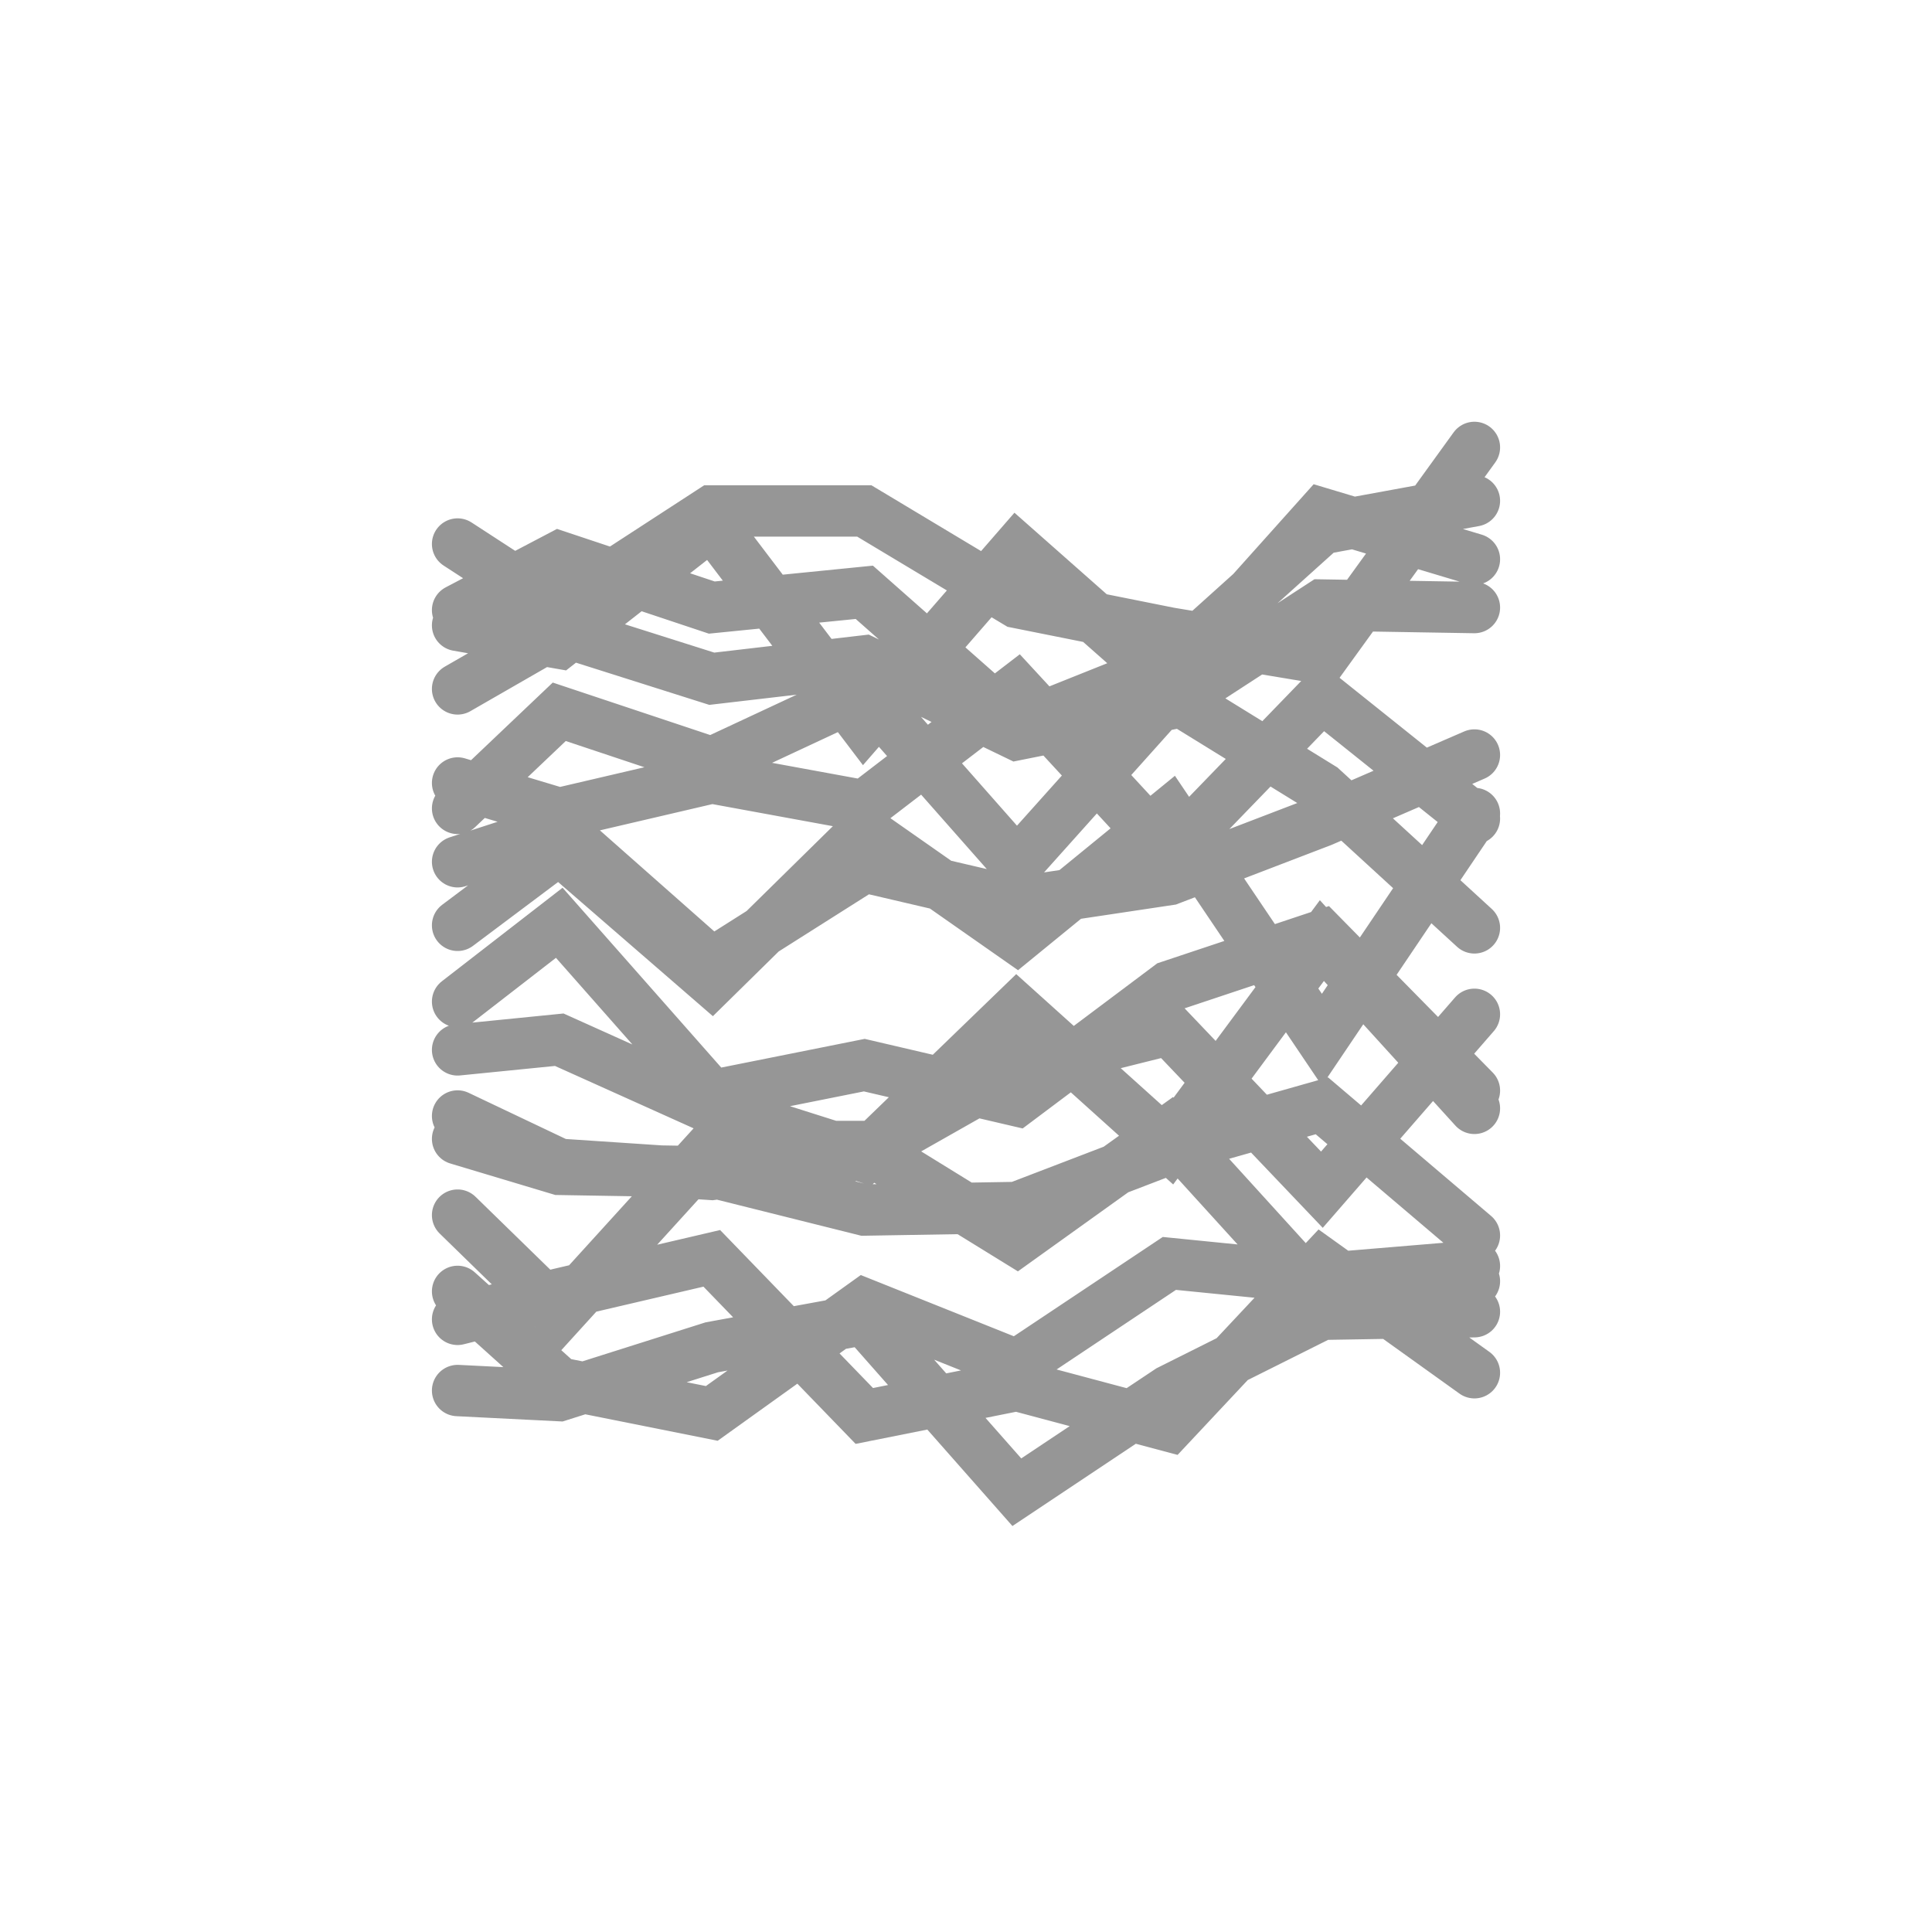
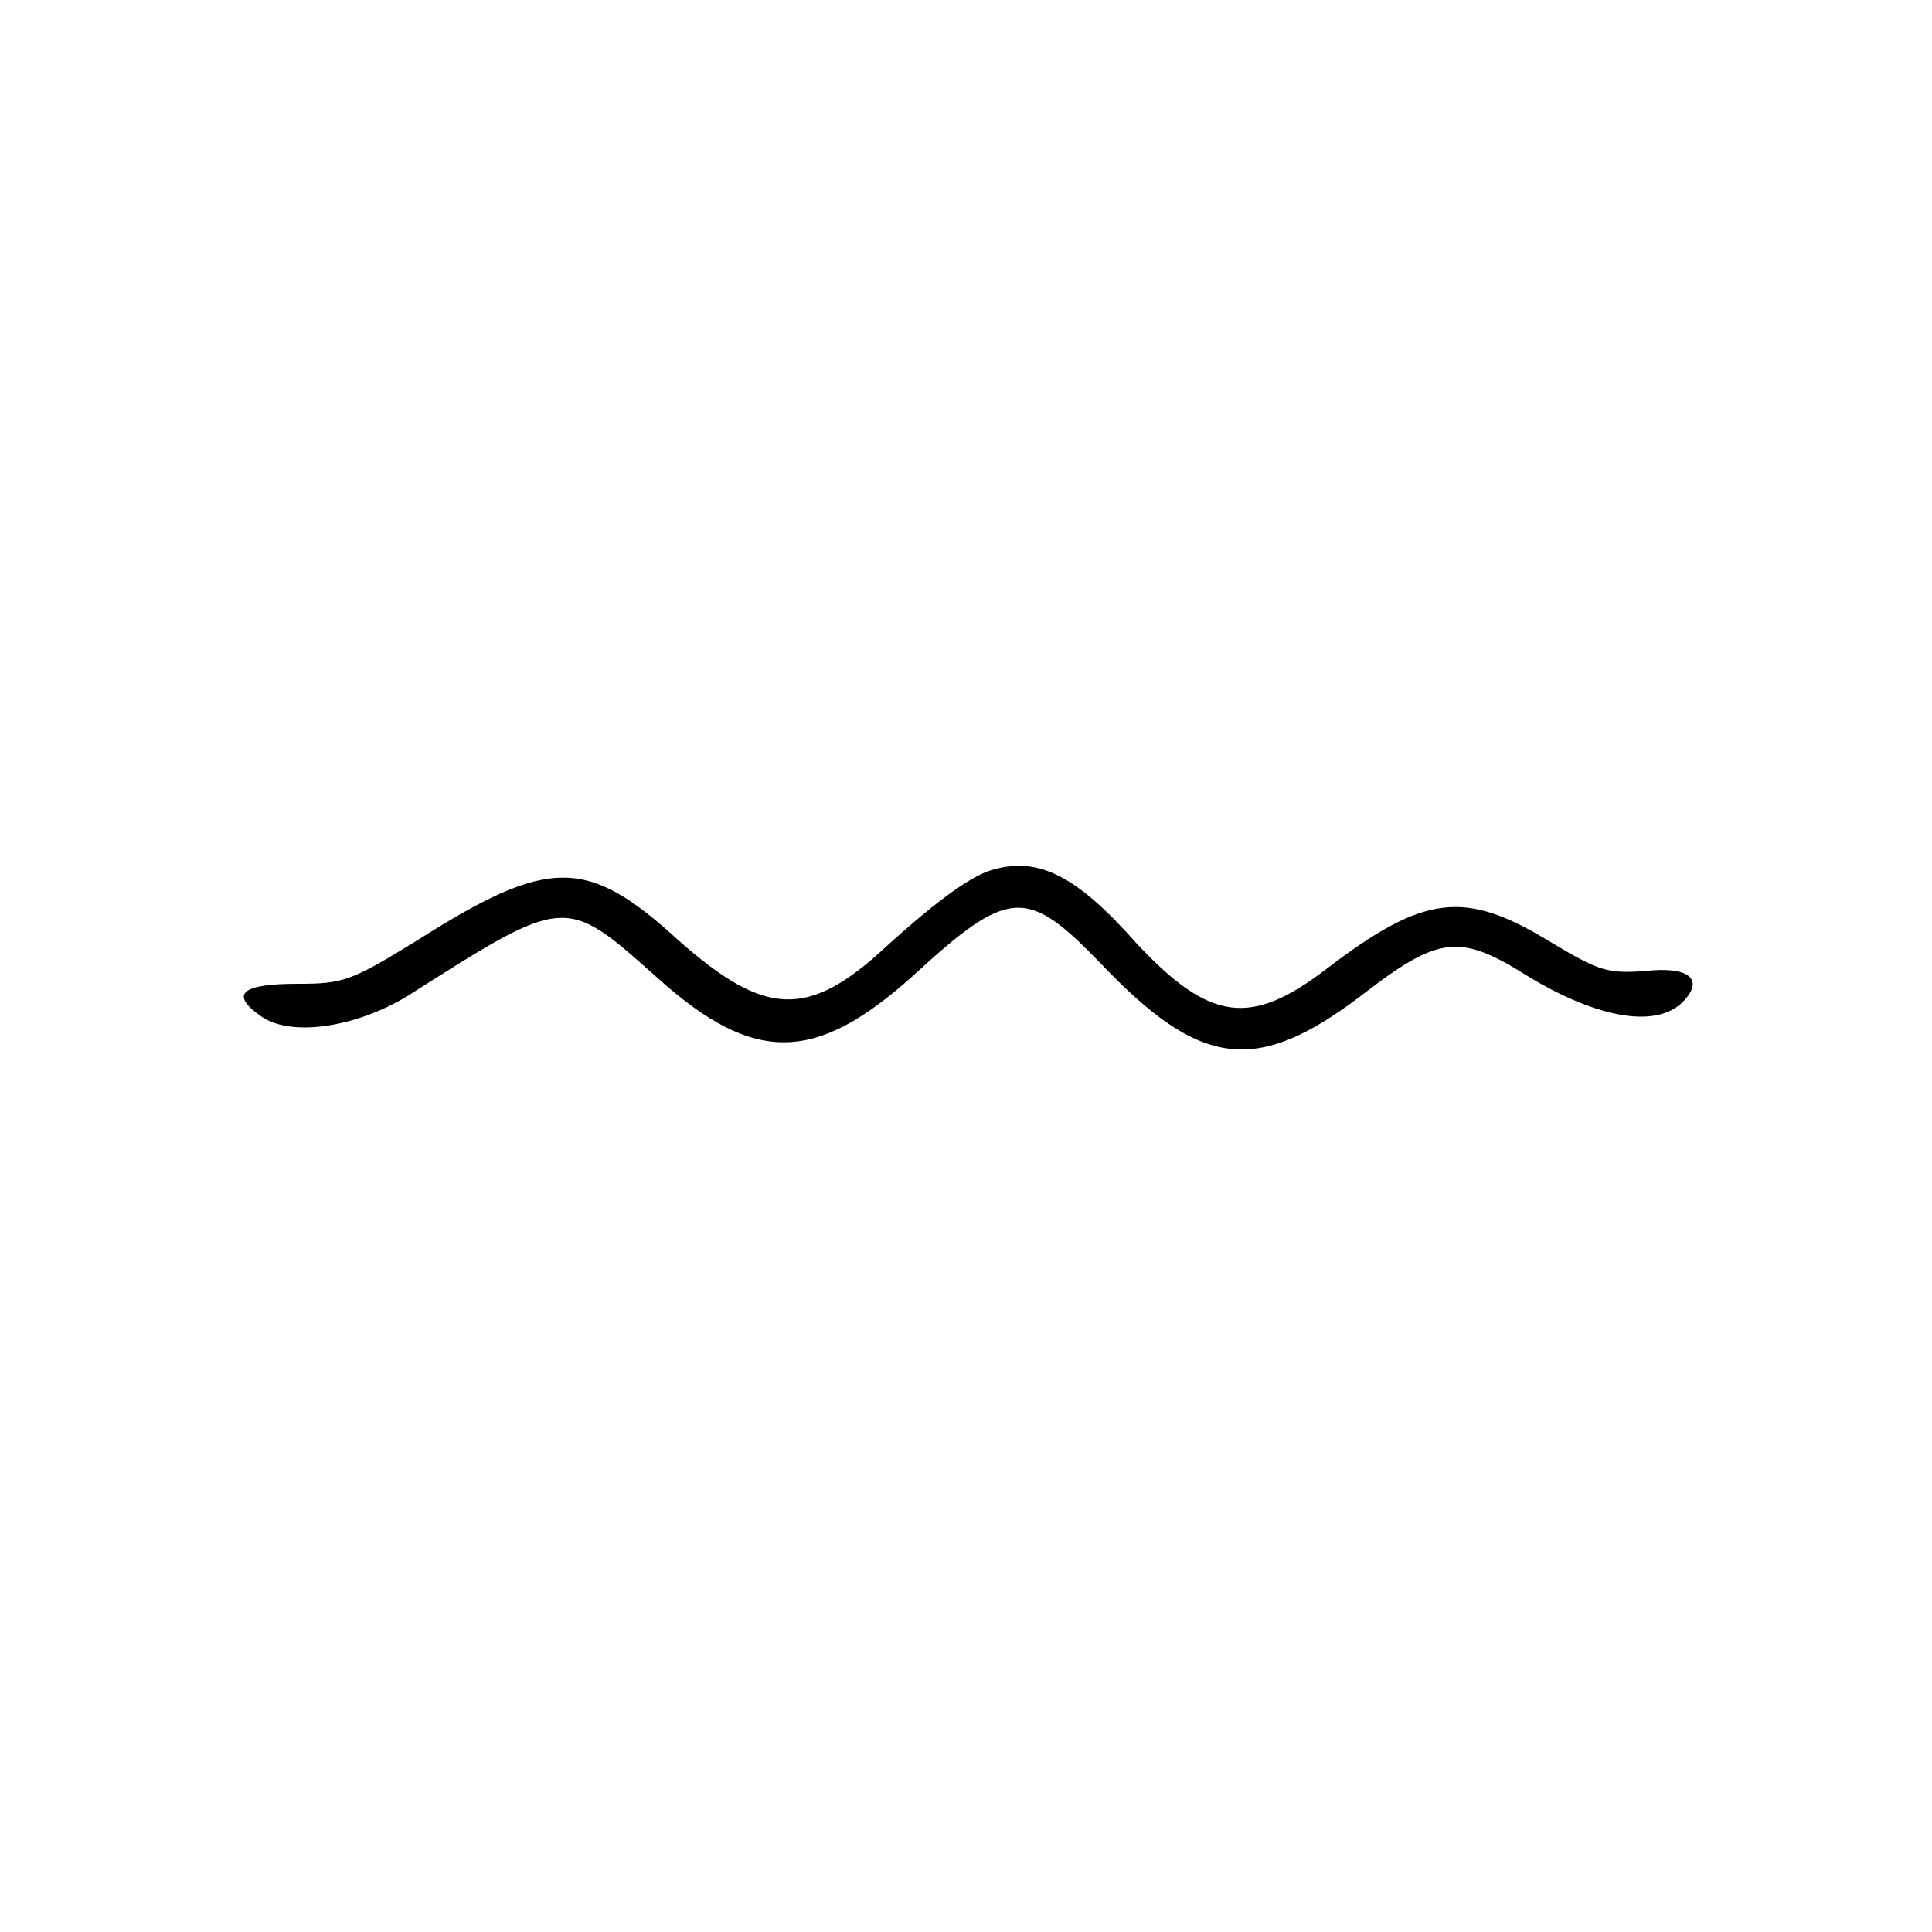
<svg xmlns="http://www.w3.org/2000/svg" viewBox="-6 -6 76 76" width="76" height="76">
  <g>
-     <path d="M 12 15.4 L 16 18.0 L 22 14.1 L 28 14.1 L 34 17.7 L 40 18.9 L 46 19.9 L 52 11.6 M 12 18.0 L 16 15.9 L 22 17.9 L 28 17.3 L 34 22.6 L 40 20.2 L 46 14.8 L 52 13.7 M 12 18.6 L 16 19.3 L 22 14.6 L 28 22.5 L 34 15.6 L 40 20.9 L 46 14.2 L 52 16.0 M 12 21.1 L 16 18.8 L 22 20.7 L 28 20.0 L 34 22.9 L 40 21.7 L 46 17.8 L 52 17.9 M 12 24.8 L 16 26.0 L 22 24.6 L 28 25.7 L 34 21.1 L 40 27.6 L 46 21.4 L 52 26.2 M 12 25.8 L 16 22.0 L 22 24.0 L 28 21.2 L 34 28.0 L 40 21.3 L 46 25.0 L 52 30.5 M 12 27.9 L 16 26.6 L 22 31.9 L 28 28.1 L 34 29.5 L 40 28.6 L 46 26.3 L 52 23.7 M 12 30.4 L 16 27.4 L 22 32.6 L 28 26.7 L 34 30.9 L 40 26.0 L 46 34.9 L 52 26.0 M 12 33.4 L 16 30.3 L 22 37.1 L 28 35.9 L 34 37.3 L 40 32.8 L 46 30.8 L 52 36.9 M 12 35.3 L 16 34.9 L 22 37.6 L 28 39.5 L 34 33.7 L 40 39.1 L 46 31.0 L 52 37.6 M 12 37.9 L 16 39.8 L 22 40.2 L 28 39.4 L 34 36.0 L 40 34.5 L 46 40.8 L 52 33.9 M 12 38.8 L 16 40.0 L 22 40.1 L 28 41.6 L 34 41.5 L 40 39.2 L 46 37.5 L 52 42.6 M 12 41.8 L 16 45.7 L 22 39.1 L 28 39.1 L 34 42.8 L 40 38.5 L 46 45.1 L 52 44.4 M 12 44.8 L 16 48.4 L 22 49.6 L 28 45.3 L 34 47.7 L 40 43.7 L 46 44.3 L 52 43.8 M 12 45.9 L 16 44.9 L 22 43.5 L 28 49.7 L 34 48.5 L 40 50.1 L 46 43.7 L 52 48.0 M 12 48.7 L 16 48.9 L 22 47.0 L 28 45.9 L 34 52.7 L 40 48.7 L 46 45.7 L 52 45.6 " fill="none" stroke="#000" stroke-opacity="0.55" stroke-width="2.02" stroke-linecap="round" opacity="0.75" />
+     <g>
+       <path d="M 33.1 28.2 C 32.3 28.4, 31.0 29.3, 28.9 31.2 C 25.8 34.1, 24.1 34.0, 20.7 31.0 C 17.1 27.7, 15.6 27.7, 10.4 31.0 C 7.8 32.6, 7.5 32.7, 5.7 32.7 C 3.5 32.7, 3.0 33.1, 4.3 34.0 C 5.5 34.8, 8.0 34.4, 10.0 33.2 C 16.3 29.2, 16.2 29.2, 19.9 32.5 C 23.7 35.9, 26.1 35.8, 29.9 32.4 C 33.7 28.9, 34.4 28.9, 37.3 31.9 C 41.2 36.0, 43.4 36.3, 47.5 33.2 C 50.6 30.8, 51.4 30.7, 54.1 32.4 C 56.9 34.1, 59.3 34.5, 60.3 33.3 C 61.0 32.5, 60.4 32.0, 58.7 32.2 C 57.2 32.3, 56.9 32.2, 54.9 31.0 C 51.6 29.0, 50.0 29.2, 46.2 32.1 C 43.2 34.4, 41.6 34.2, 38.7 31.1 C 36.4 28.5, 34.9 27.7, 33.1 28.2" fill="#000" fill-rule="evenodd" />
+     </g>
  </g>
</svg>
